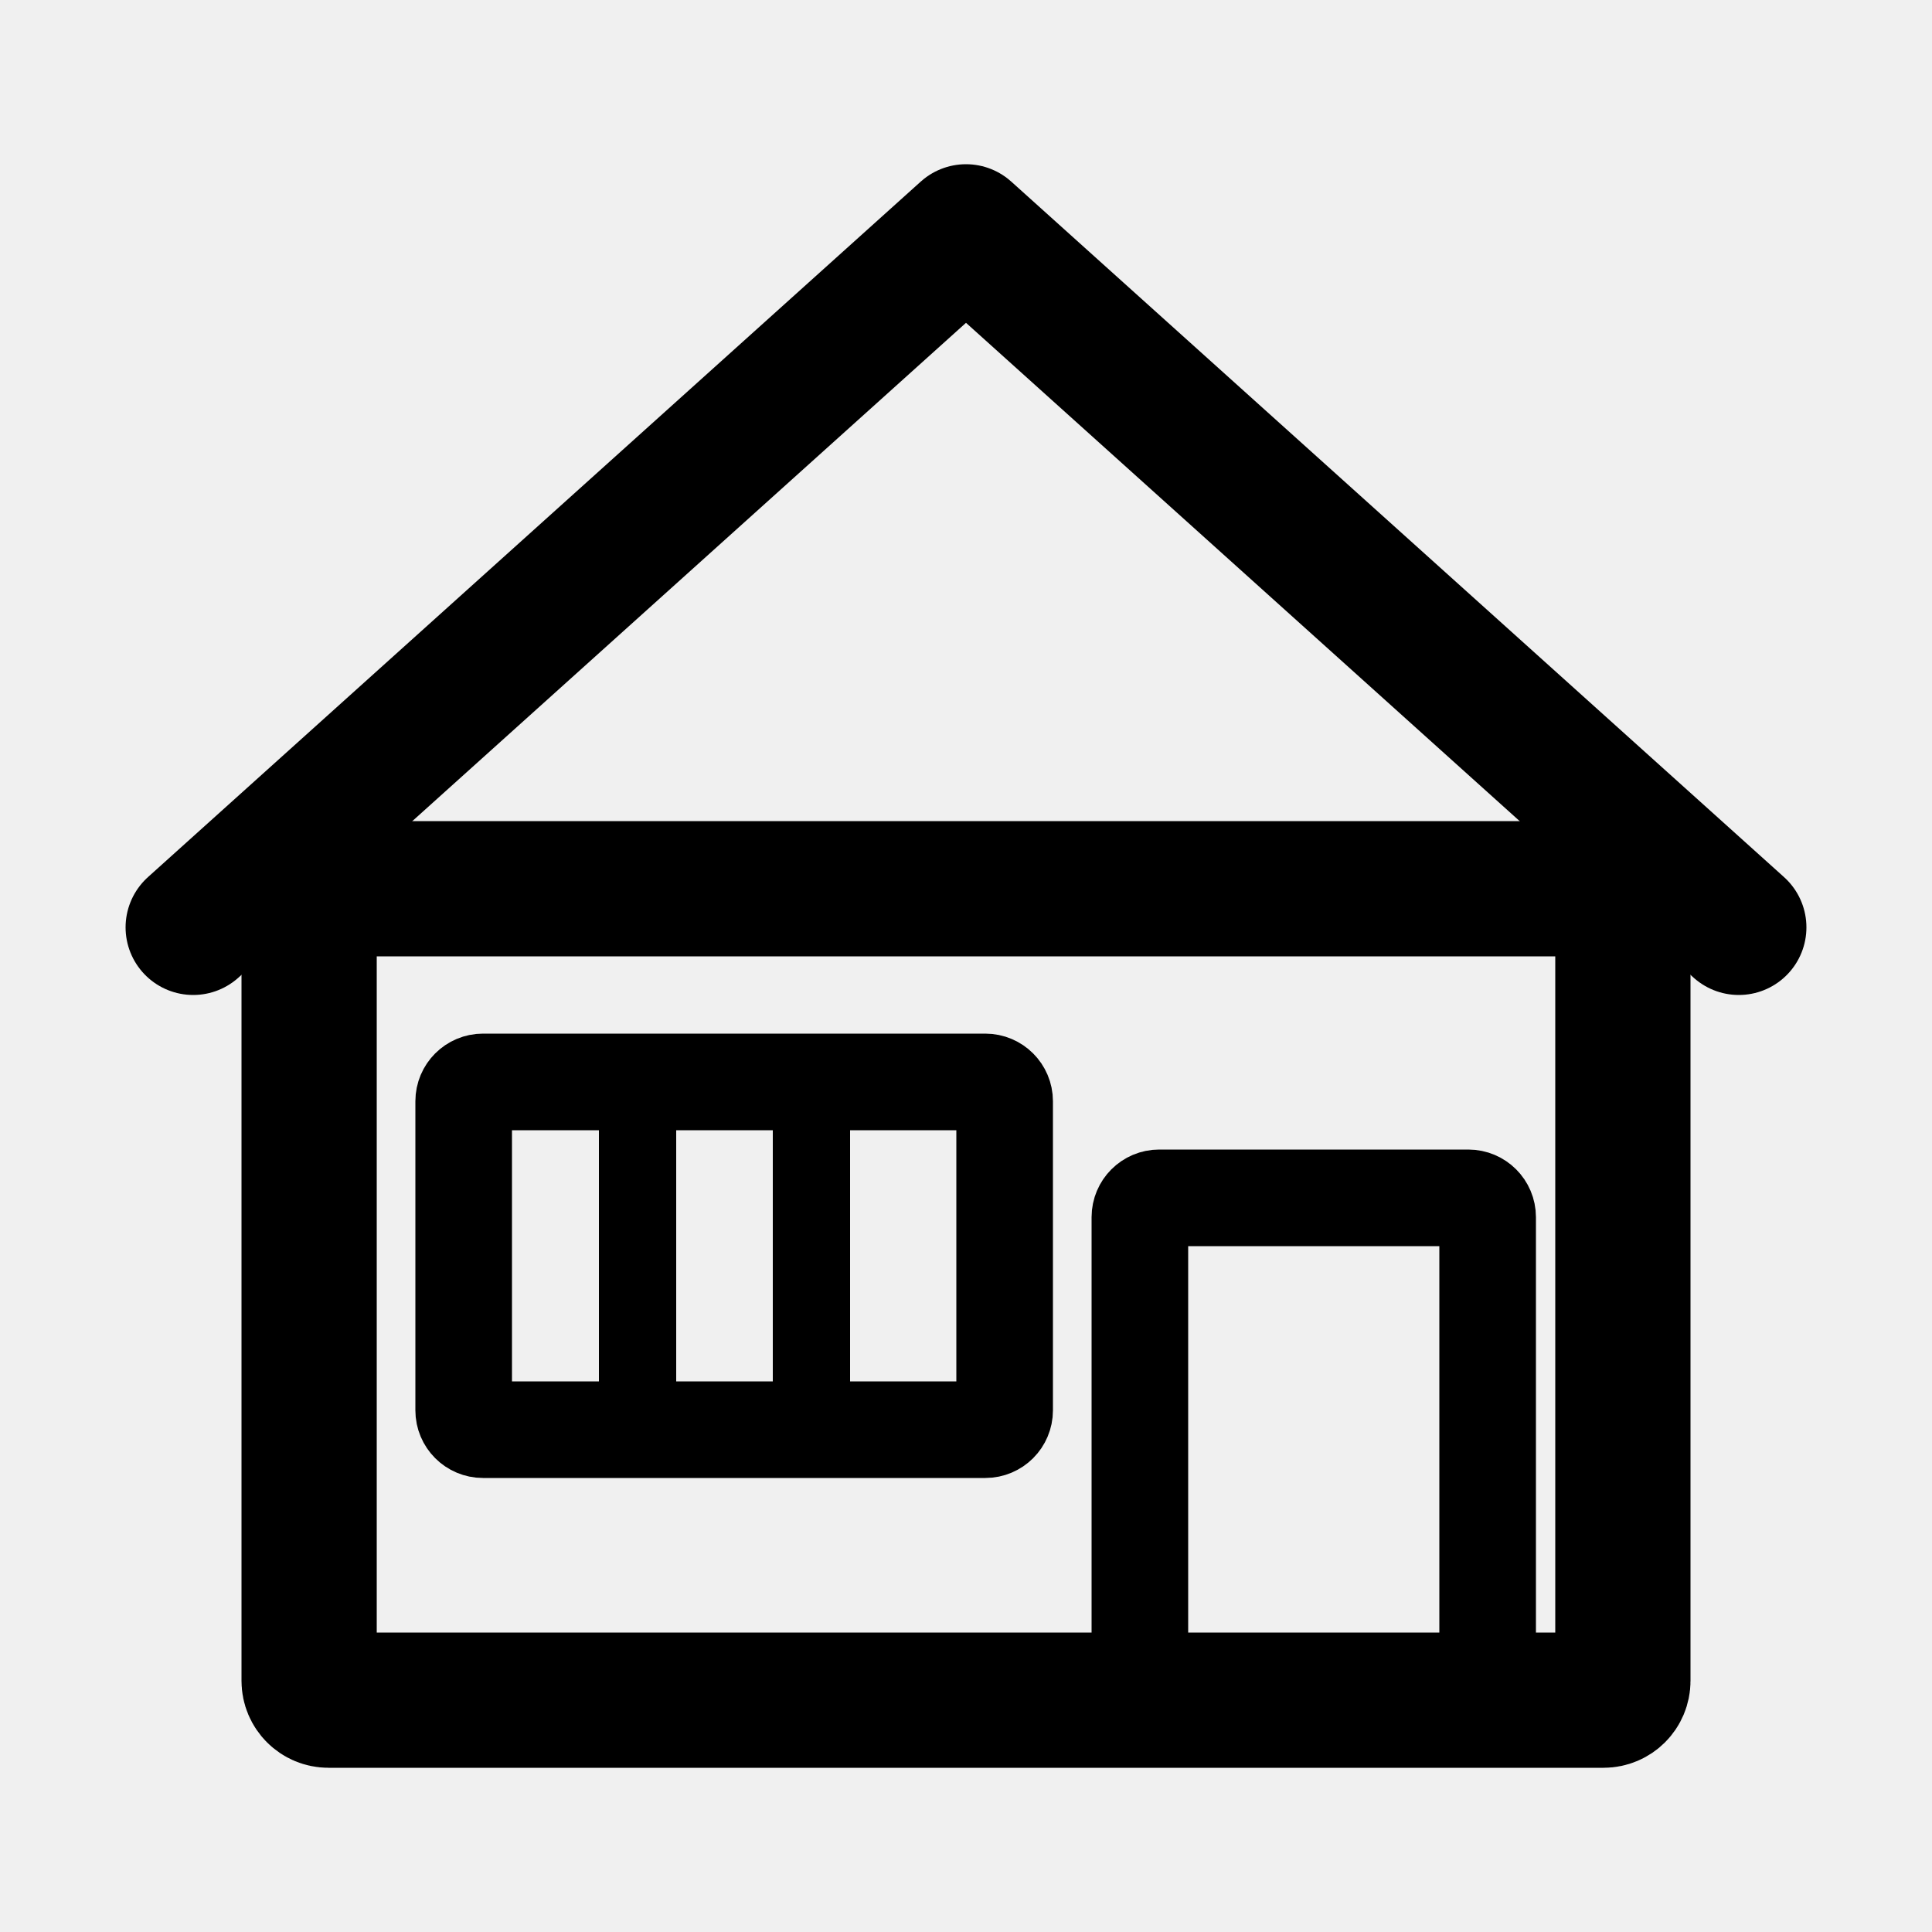
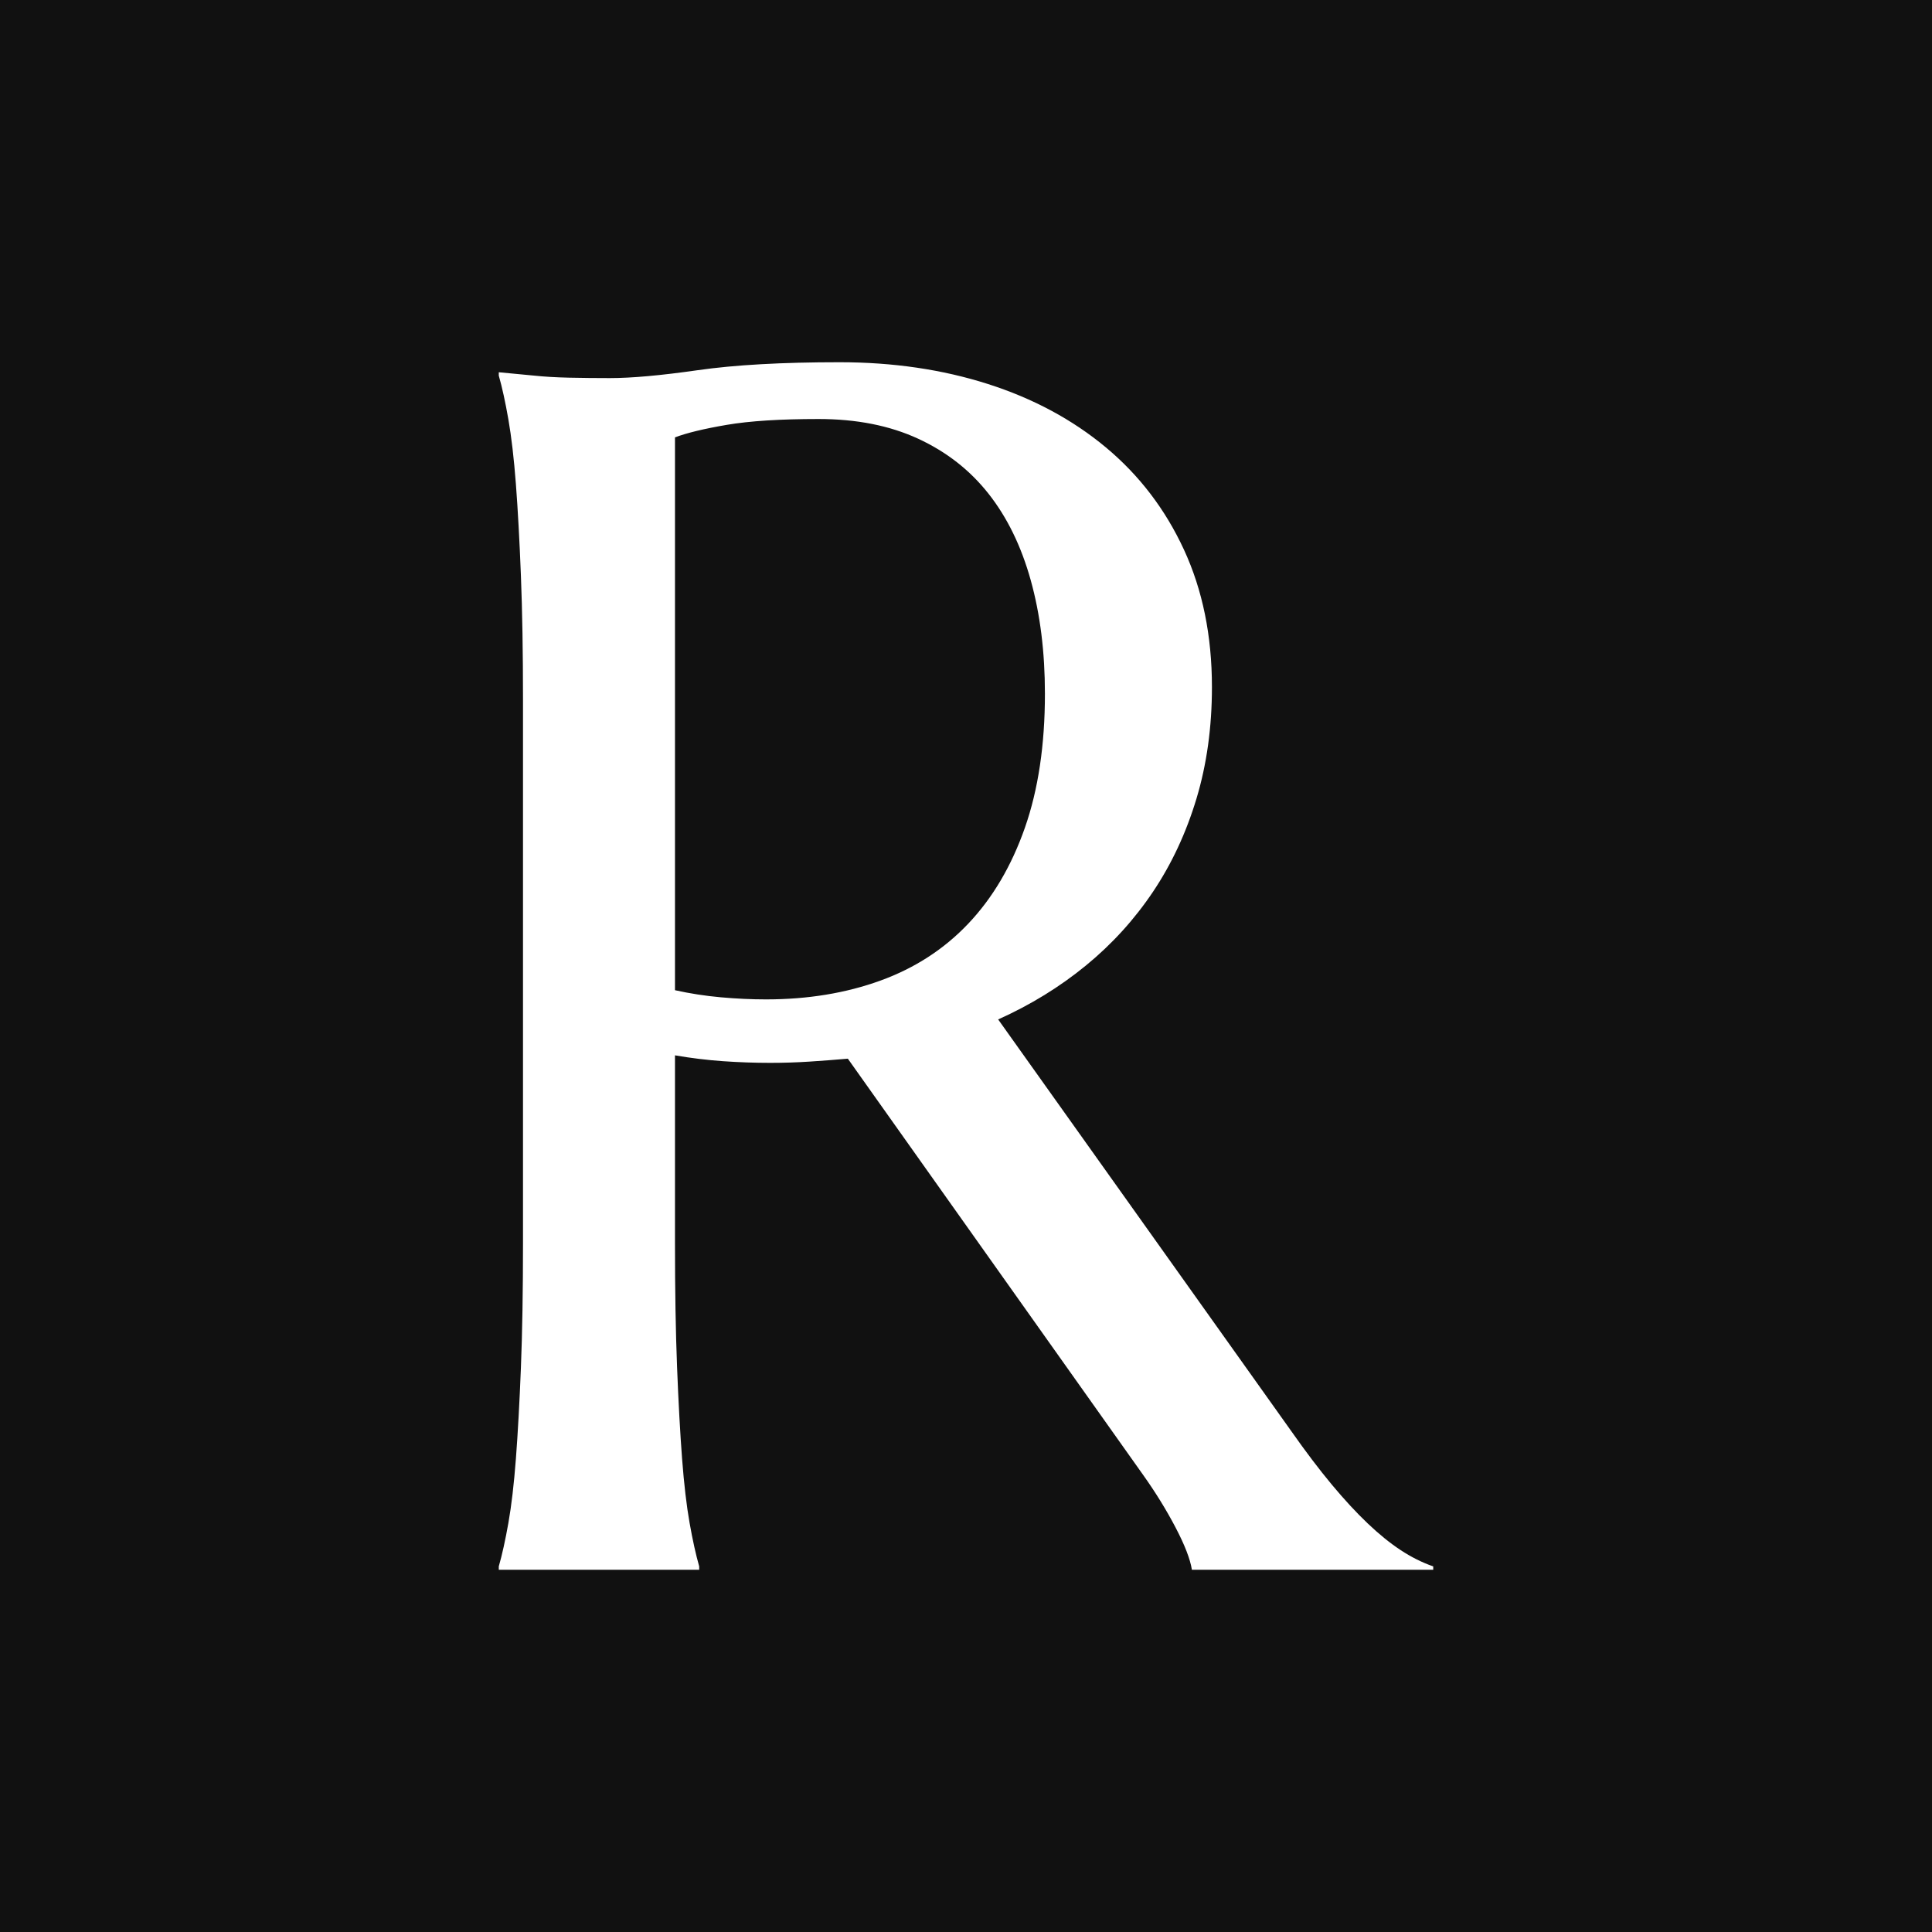
- <svg xmlns="http://www.w3.org/2000/svg" viewBox="0 0 100 100">
-   <polyline points="10,48 50,12 90,48" fill="none" stroke="#000" stroke-width="7" stroke-linejoin="round" stroke-linecap="round" />
-   <rect x="16" y="46" width="68" height="42" rx="1" fill="none" stroke="#000" stroke-width="7" />
-   <rect x="24" y="56" width="28" height="18" rx="1" fill="none" stroke="#000" stroke-width="5" />
-   <line x1="33" y1="56" x2="33" y2="74" stroke="#000" stroke-width="4" />
-   <line x1="42" y1="56" x2="42" y2="74" stroke="#000" stroke-width="4" />
-   <rect x="59" y="62" width="18" height="26" rx="1" fill="none" stroke="#000" stroke-width="5" />
+ <svg xmlns="http://www.w3.org/2000/svg" viewBox="0 0 64 64">
+   <rect width="64" height="64" fill="#111111" />
+   <path fill="#ffffff" transform="translate(12.567 52.000) scale(0.027663 -0.027663)" d="M354 391Q354 306 356.5 242.5Q359 179 362.5 133.0Q366 87 371.5 56.0Q377 25 383 4V0H143V4Q149 25 154.5 56.0Q160 87 163.5 133.0Q167 179 169.5 242.0Q172 305 172 391V1042Q172 1127 169.5 1190.5Q167 1254 163.5 1300.0Q160 1346 154.5 1377.5Q149 1409 143 1430V1434L185 1430Q204 1428 227.5 1427.5Q251 1427 276 1427Q315 1427 381.5 1436.5Q448 1446 551 1446Q647 1446 728.5 1420.0Q810 1394 870.0 1344.0Q930 1294 963.5 1221.5Q997 1149 997 1057Q997 985 978.5 923.5Q960 862 926.5 812.0Q893 762 846.0 723.5Q799 685 741 659L1092 166Q1118 129 1140.5 102.0Q1163 75 1183.5 55.5Q1204 36 1223.0 23.5Q1242 11 1262 4V0H973Q970 19 953.5 50.5Q937 82 915 113L561 612Q538 610 515.0 608.5Q492 607 468 607Q440 607 411.5 609.0Q383 611 354 616ZM354 694Q381 688 409.0 685.5Q437 683 463 683Q538 683 600.0 705.5Q662 728 705.5 774.0Q749 820 773.0 888.5Q797 957 797 1049Q797 1124 780.0 1185.0Q763 1246 729.5 1288.5Q696 1331 645.0 1354.5Q594 1378 526 1378Q457 1378 416.0 1371.0Q375 1364 354 1356Z" />
</svg>
